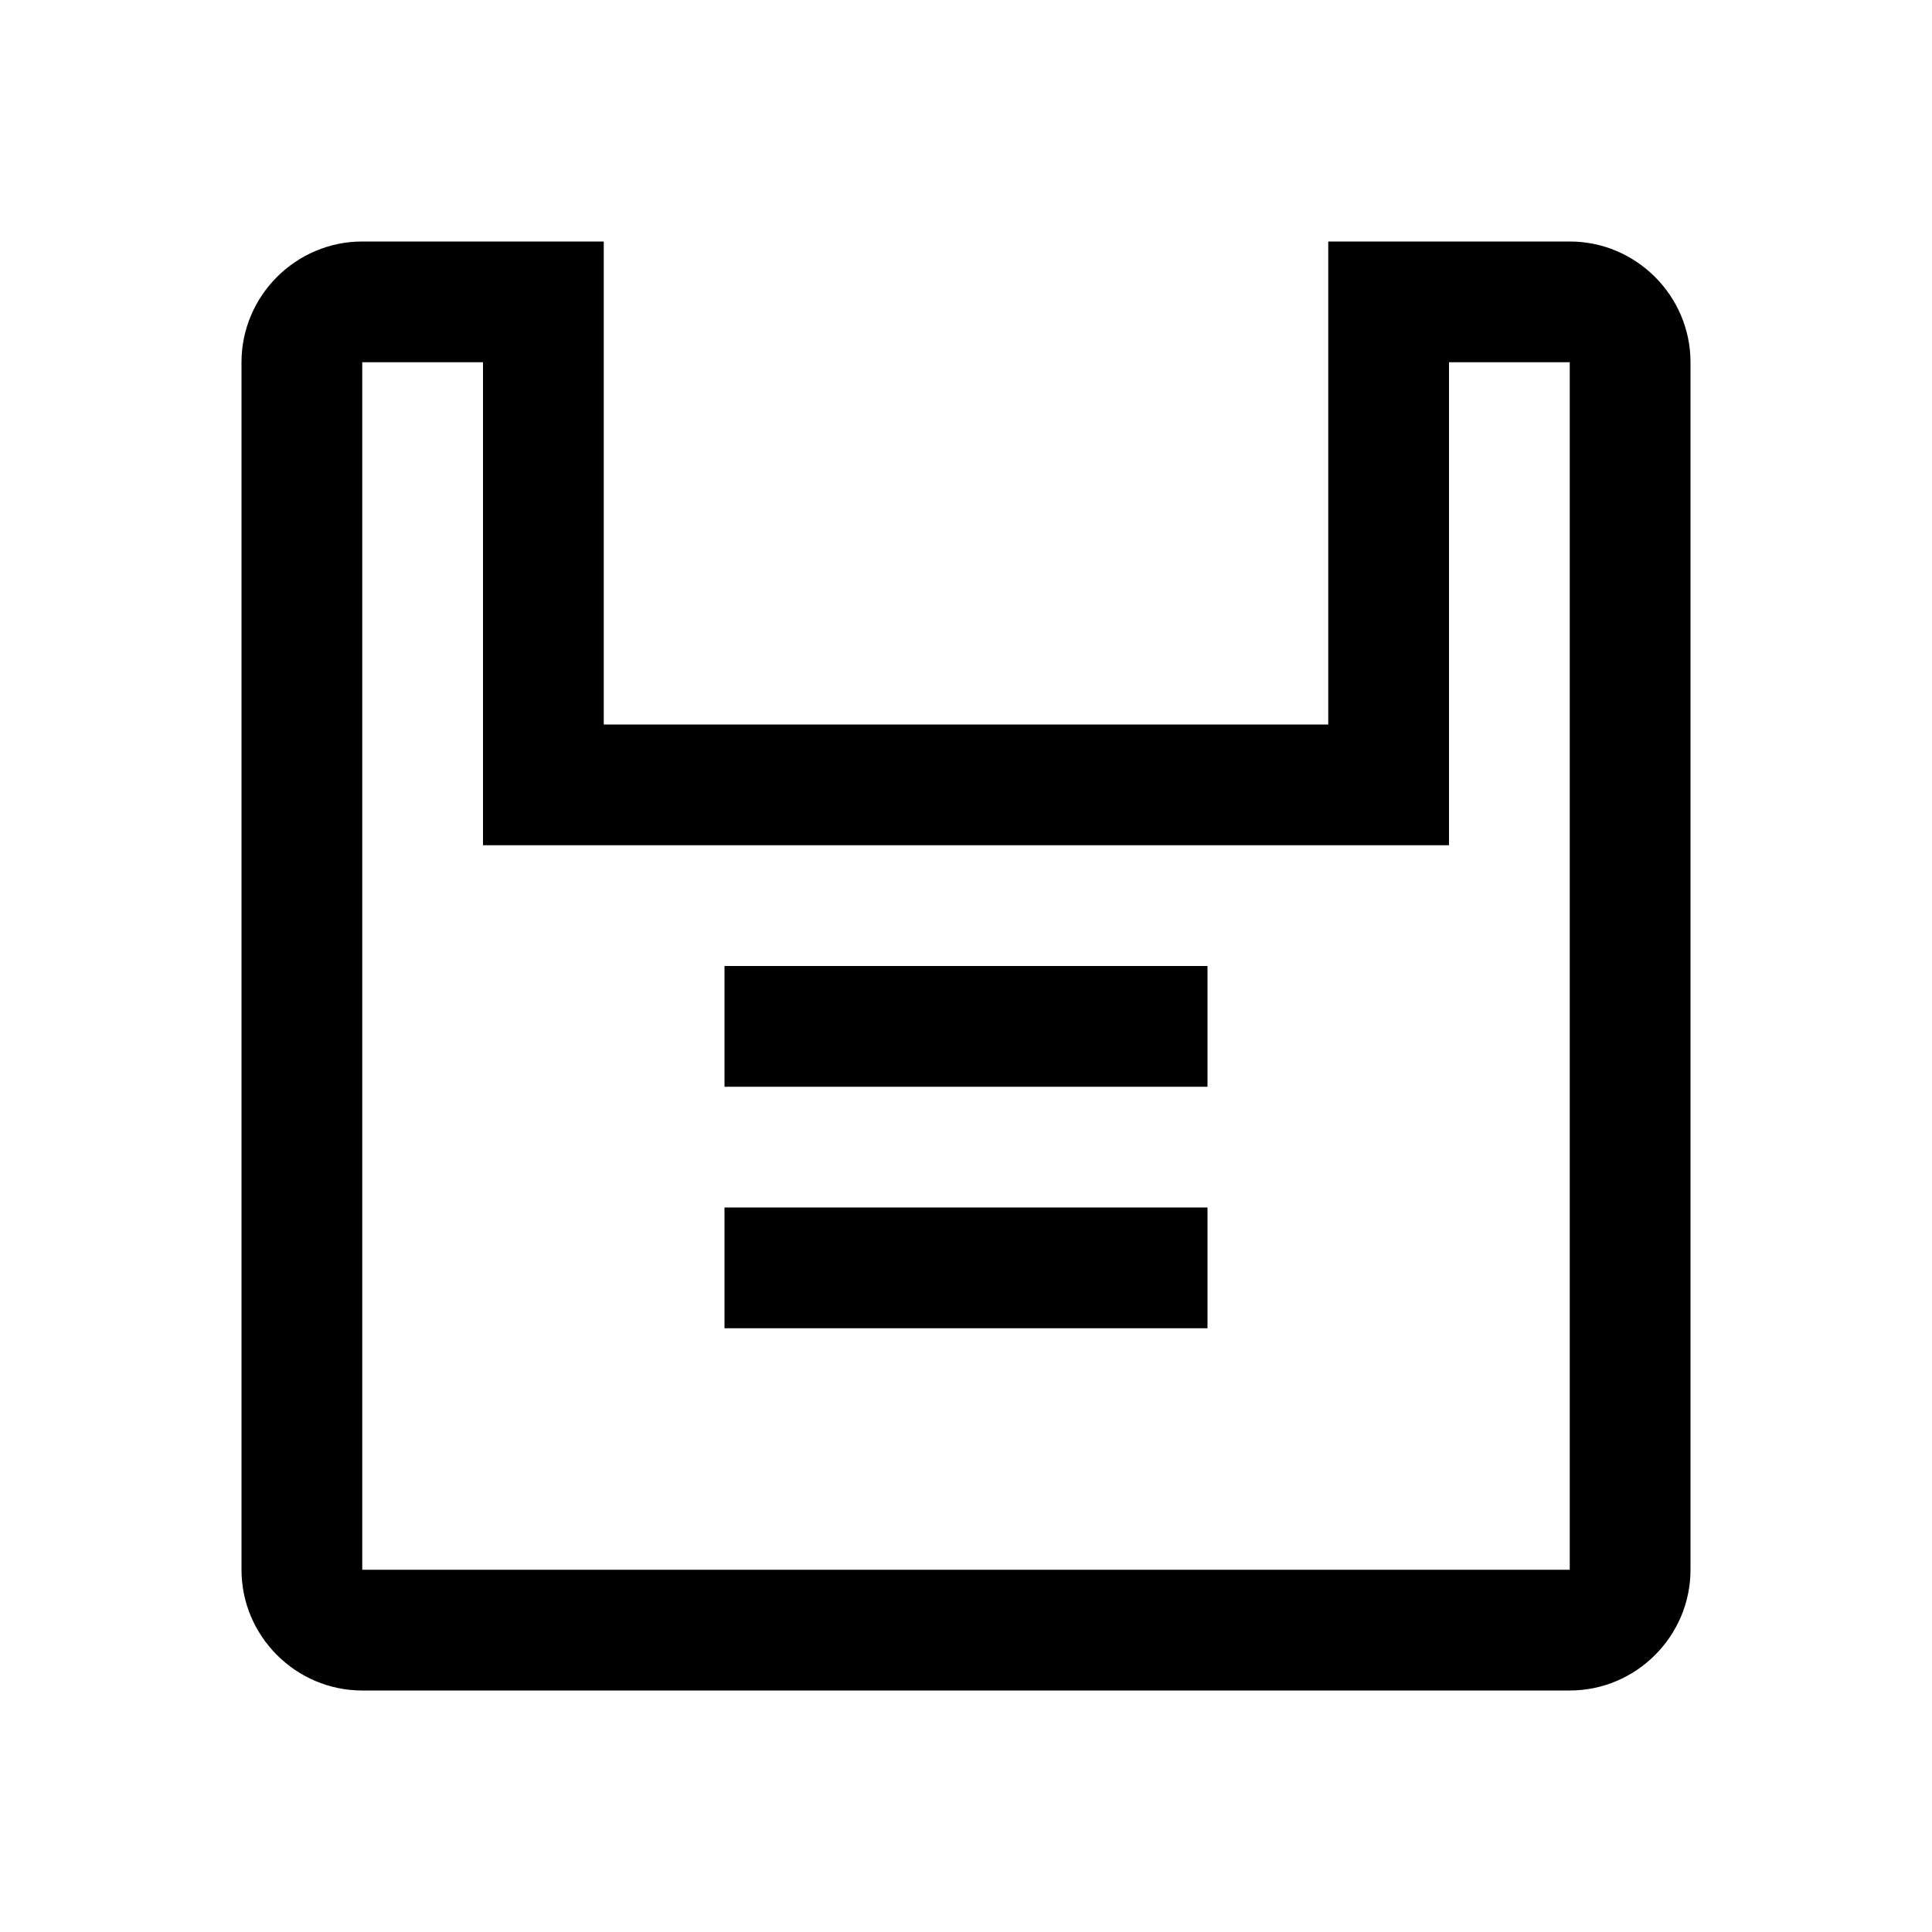
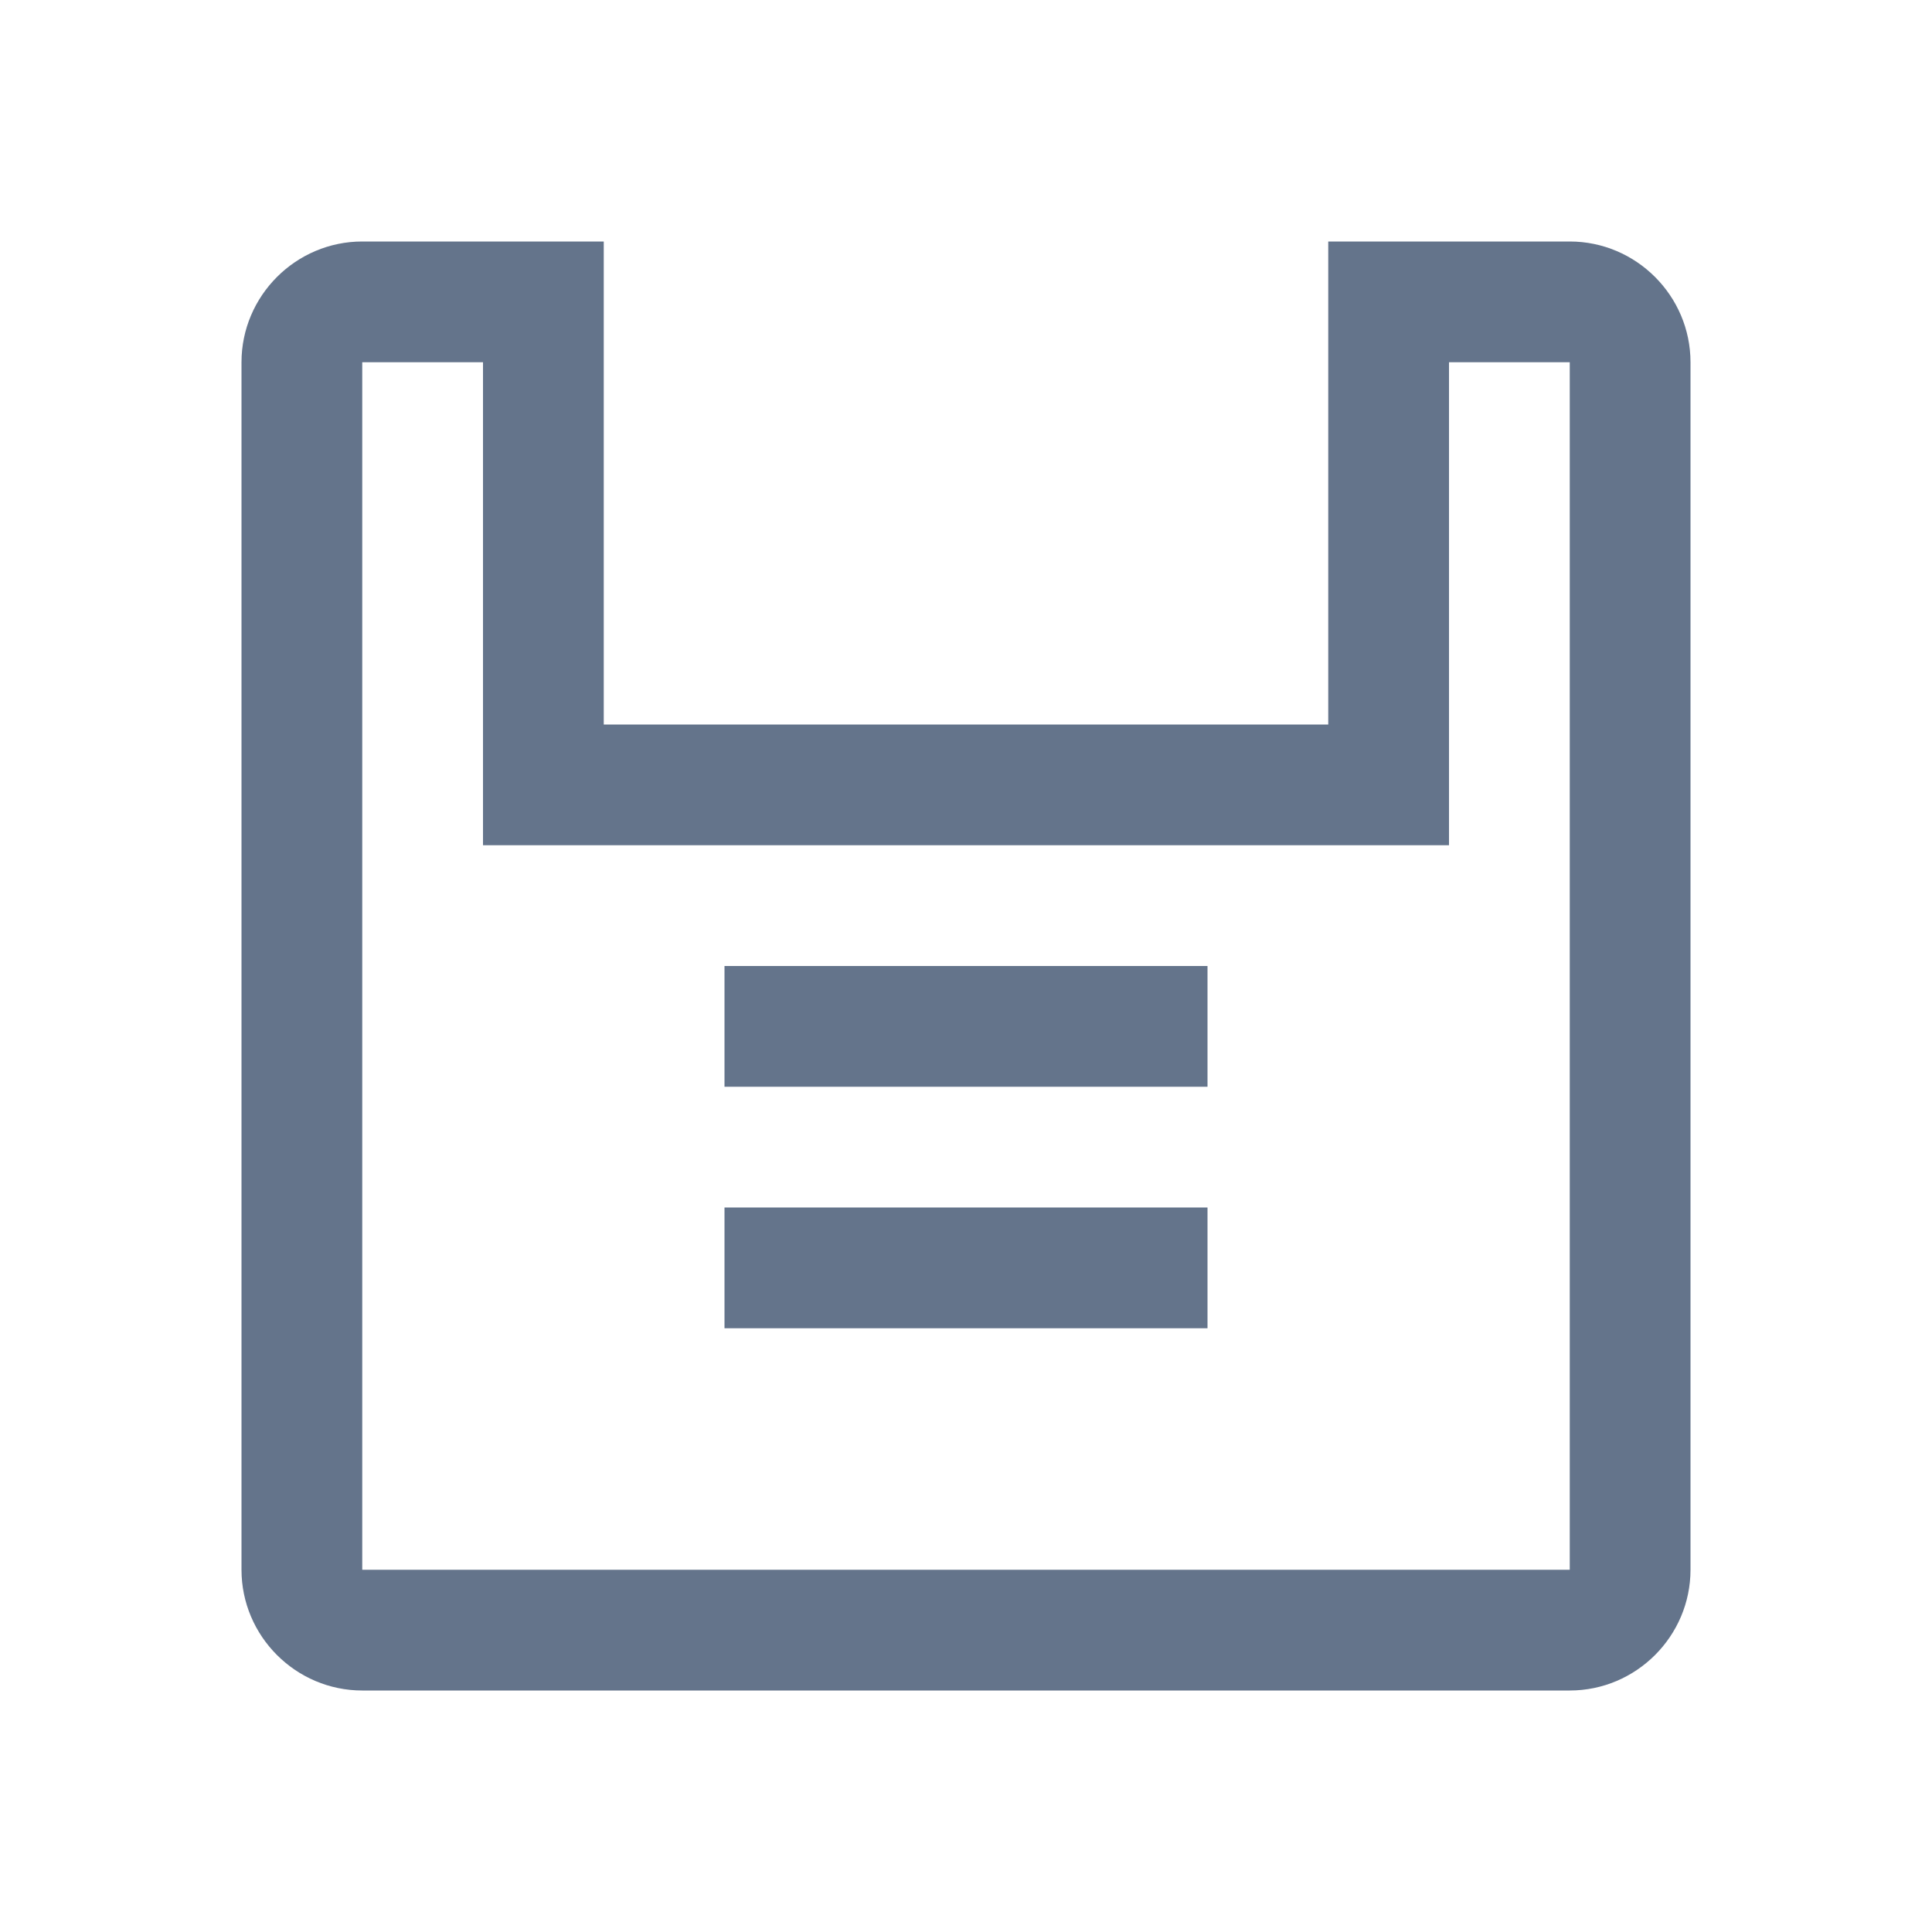
<svg xmlns="http://www.w3.org/2000/svg" width="16" height="16" viewBox="0 0 16 16" fill="none">
-   <path d="M13 2H3c-.55 0-1 .45-1 1v10c0 .55.45 1 1 1h10c.55 0 1-.45 1-1V3c0-.55-.45-1-1-1zM11 2v4H5V2h6zM3 13V3h1v4h8V3h1v10H3z" fill="currentColor" />
-   <rect x="6" y="8" width="4" height="1" fill="currentColor" />
-   <rect x="6" y="10" width="4" height="1" fill="currentColor" />
+   <path d="M13 2H3c-.55 0-1 .45-1 1v10c0 .55.45 1 1 1h10c.55 0 1-.45 1-1V3c0-.55-.45-1-1-1zM11 2v4H5V2h6zM3 13V3h1v4h8V3h1v10H3z" fill="#64748B" />
+   <rect x="6" y="8" width="4" height="1" fill="#64748B" />
+   <rect x="6" y="10" width="4" height="1" fill="#64748B" />
</svg>
